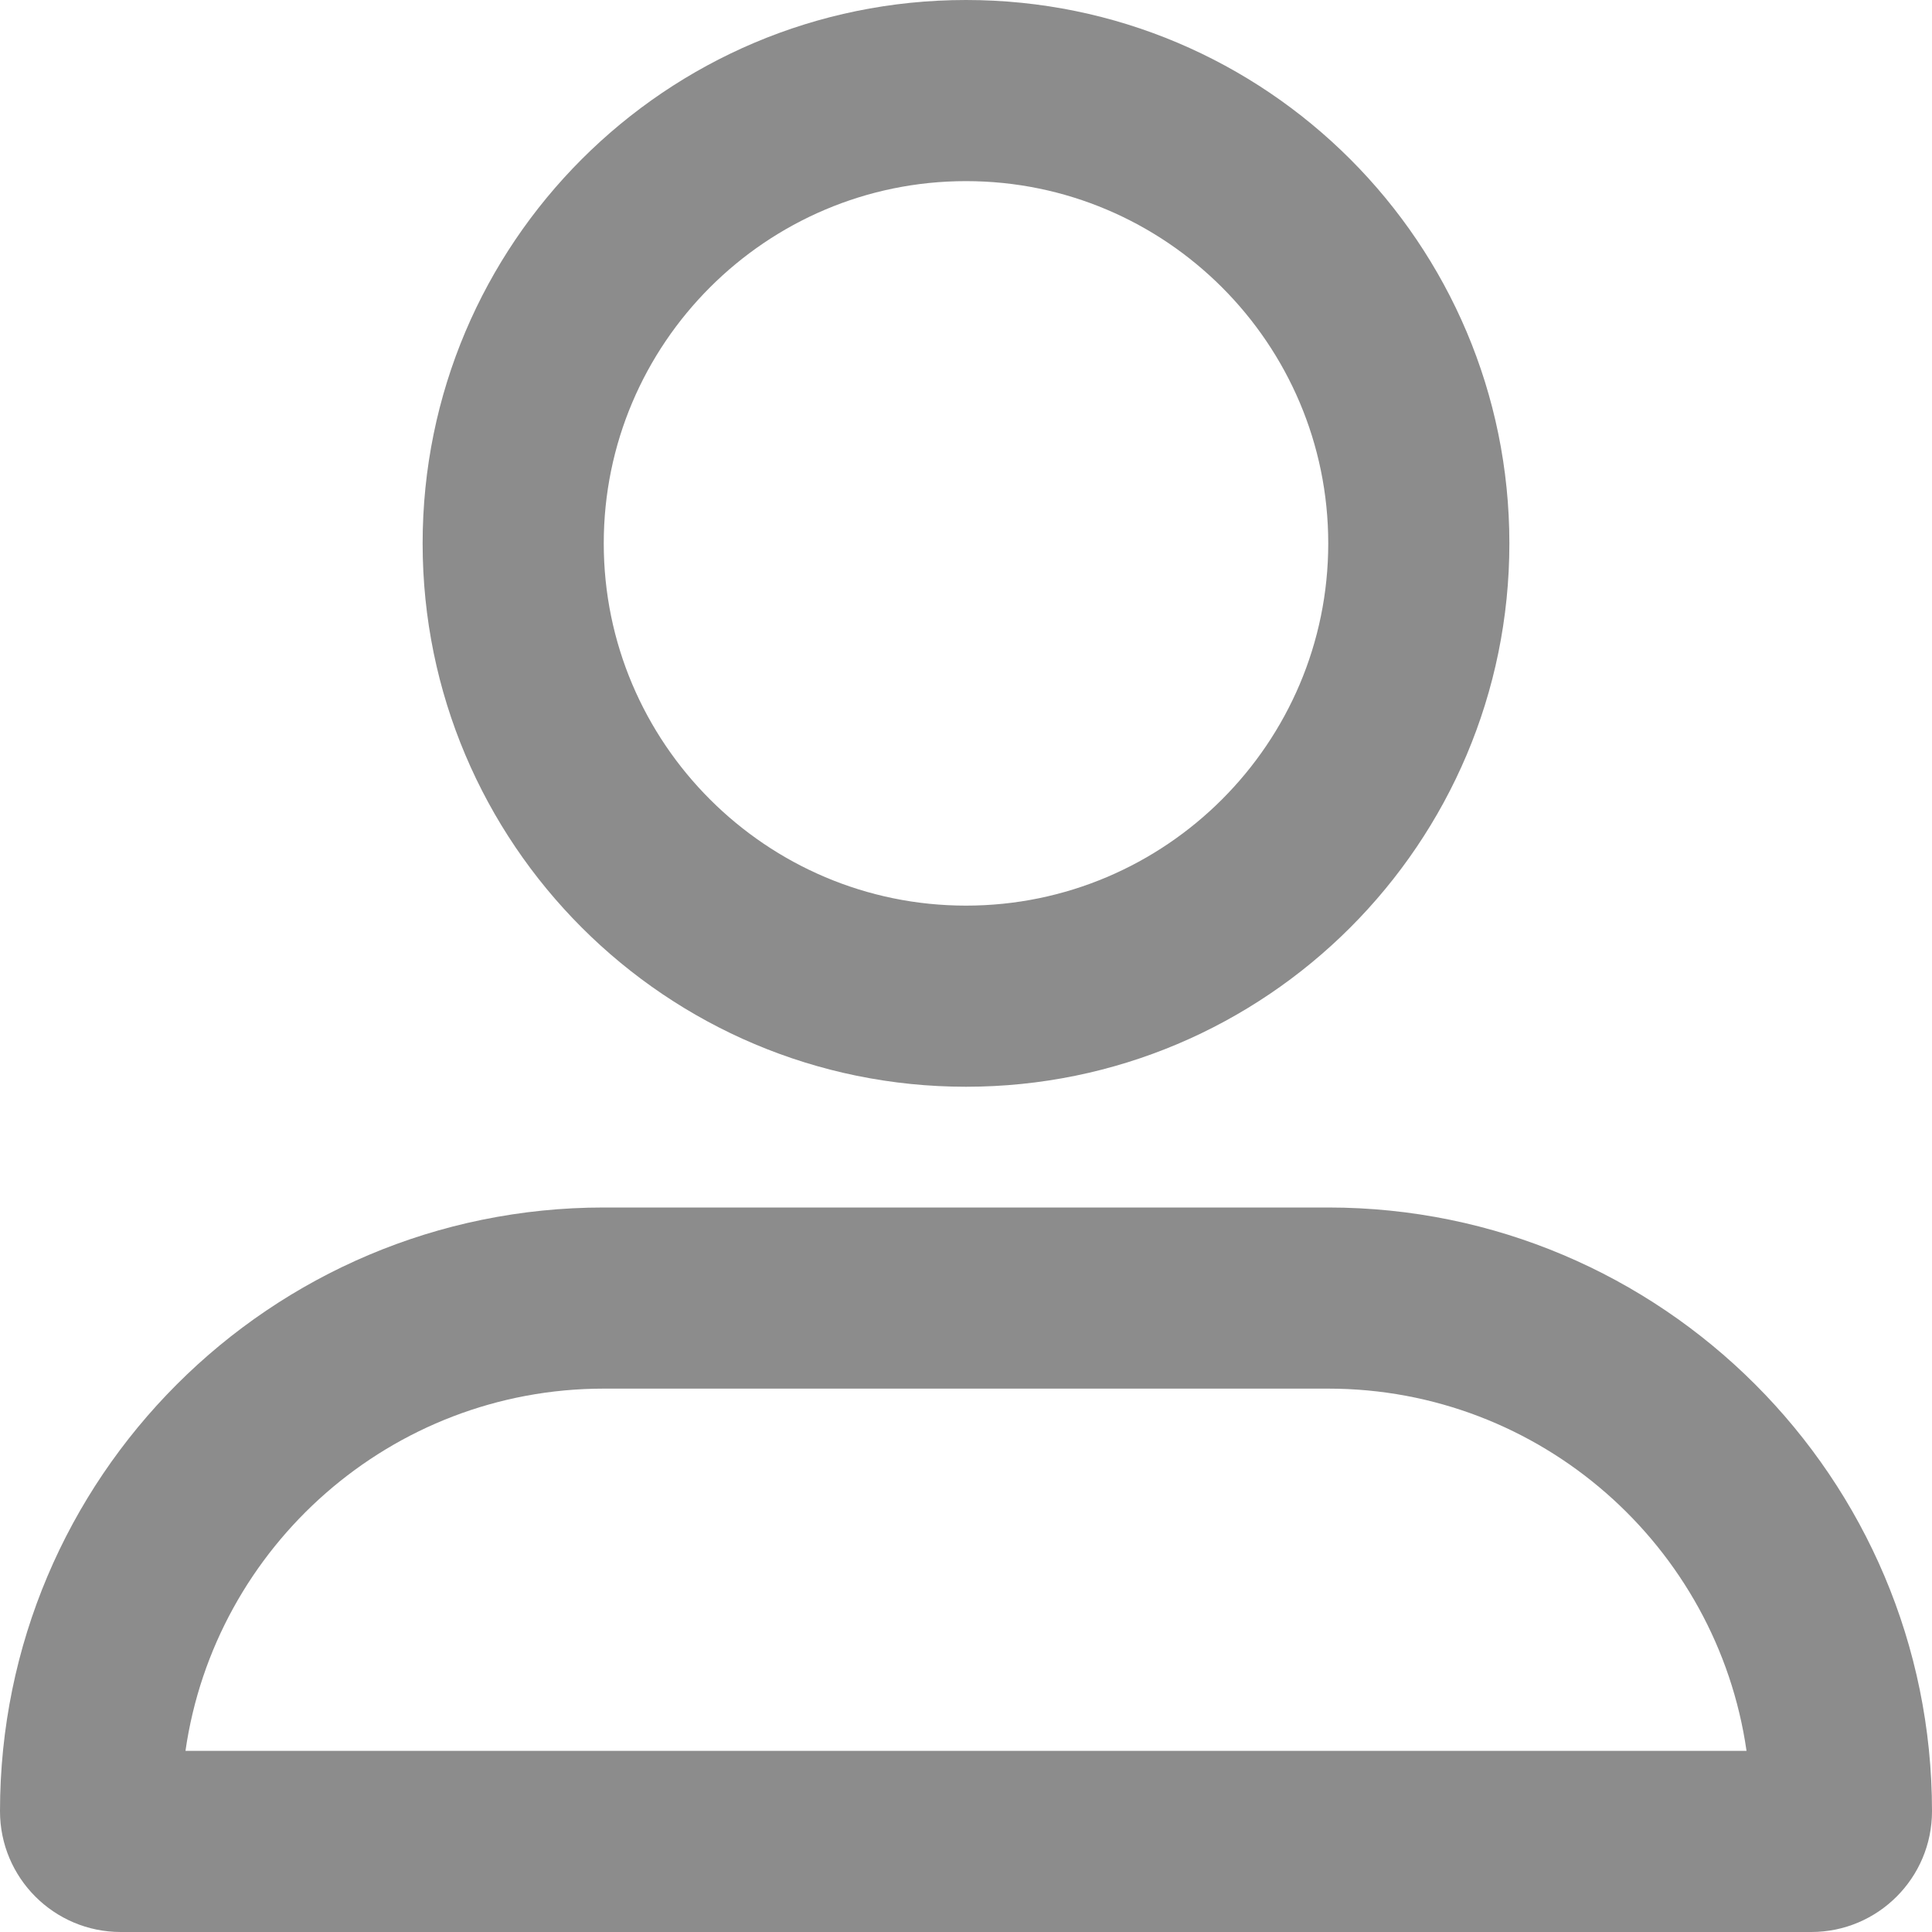
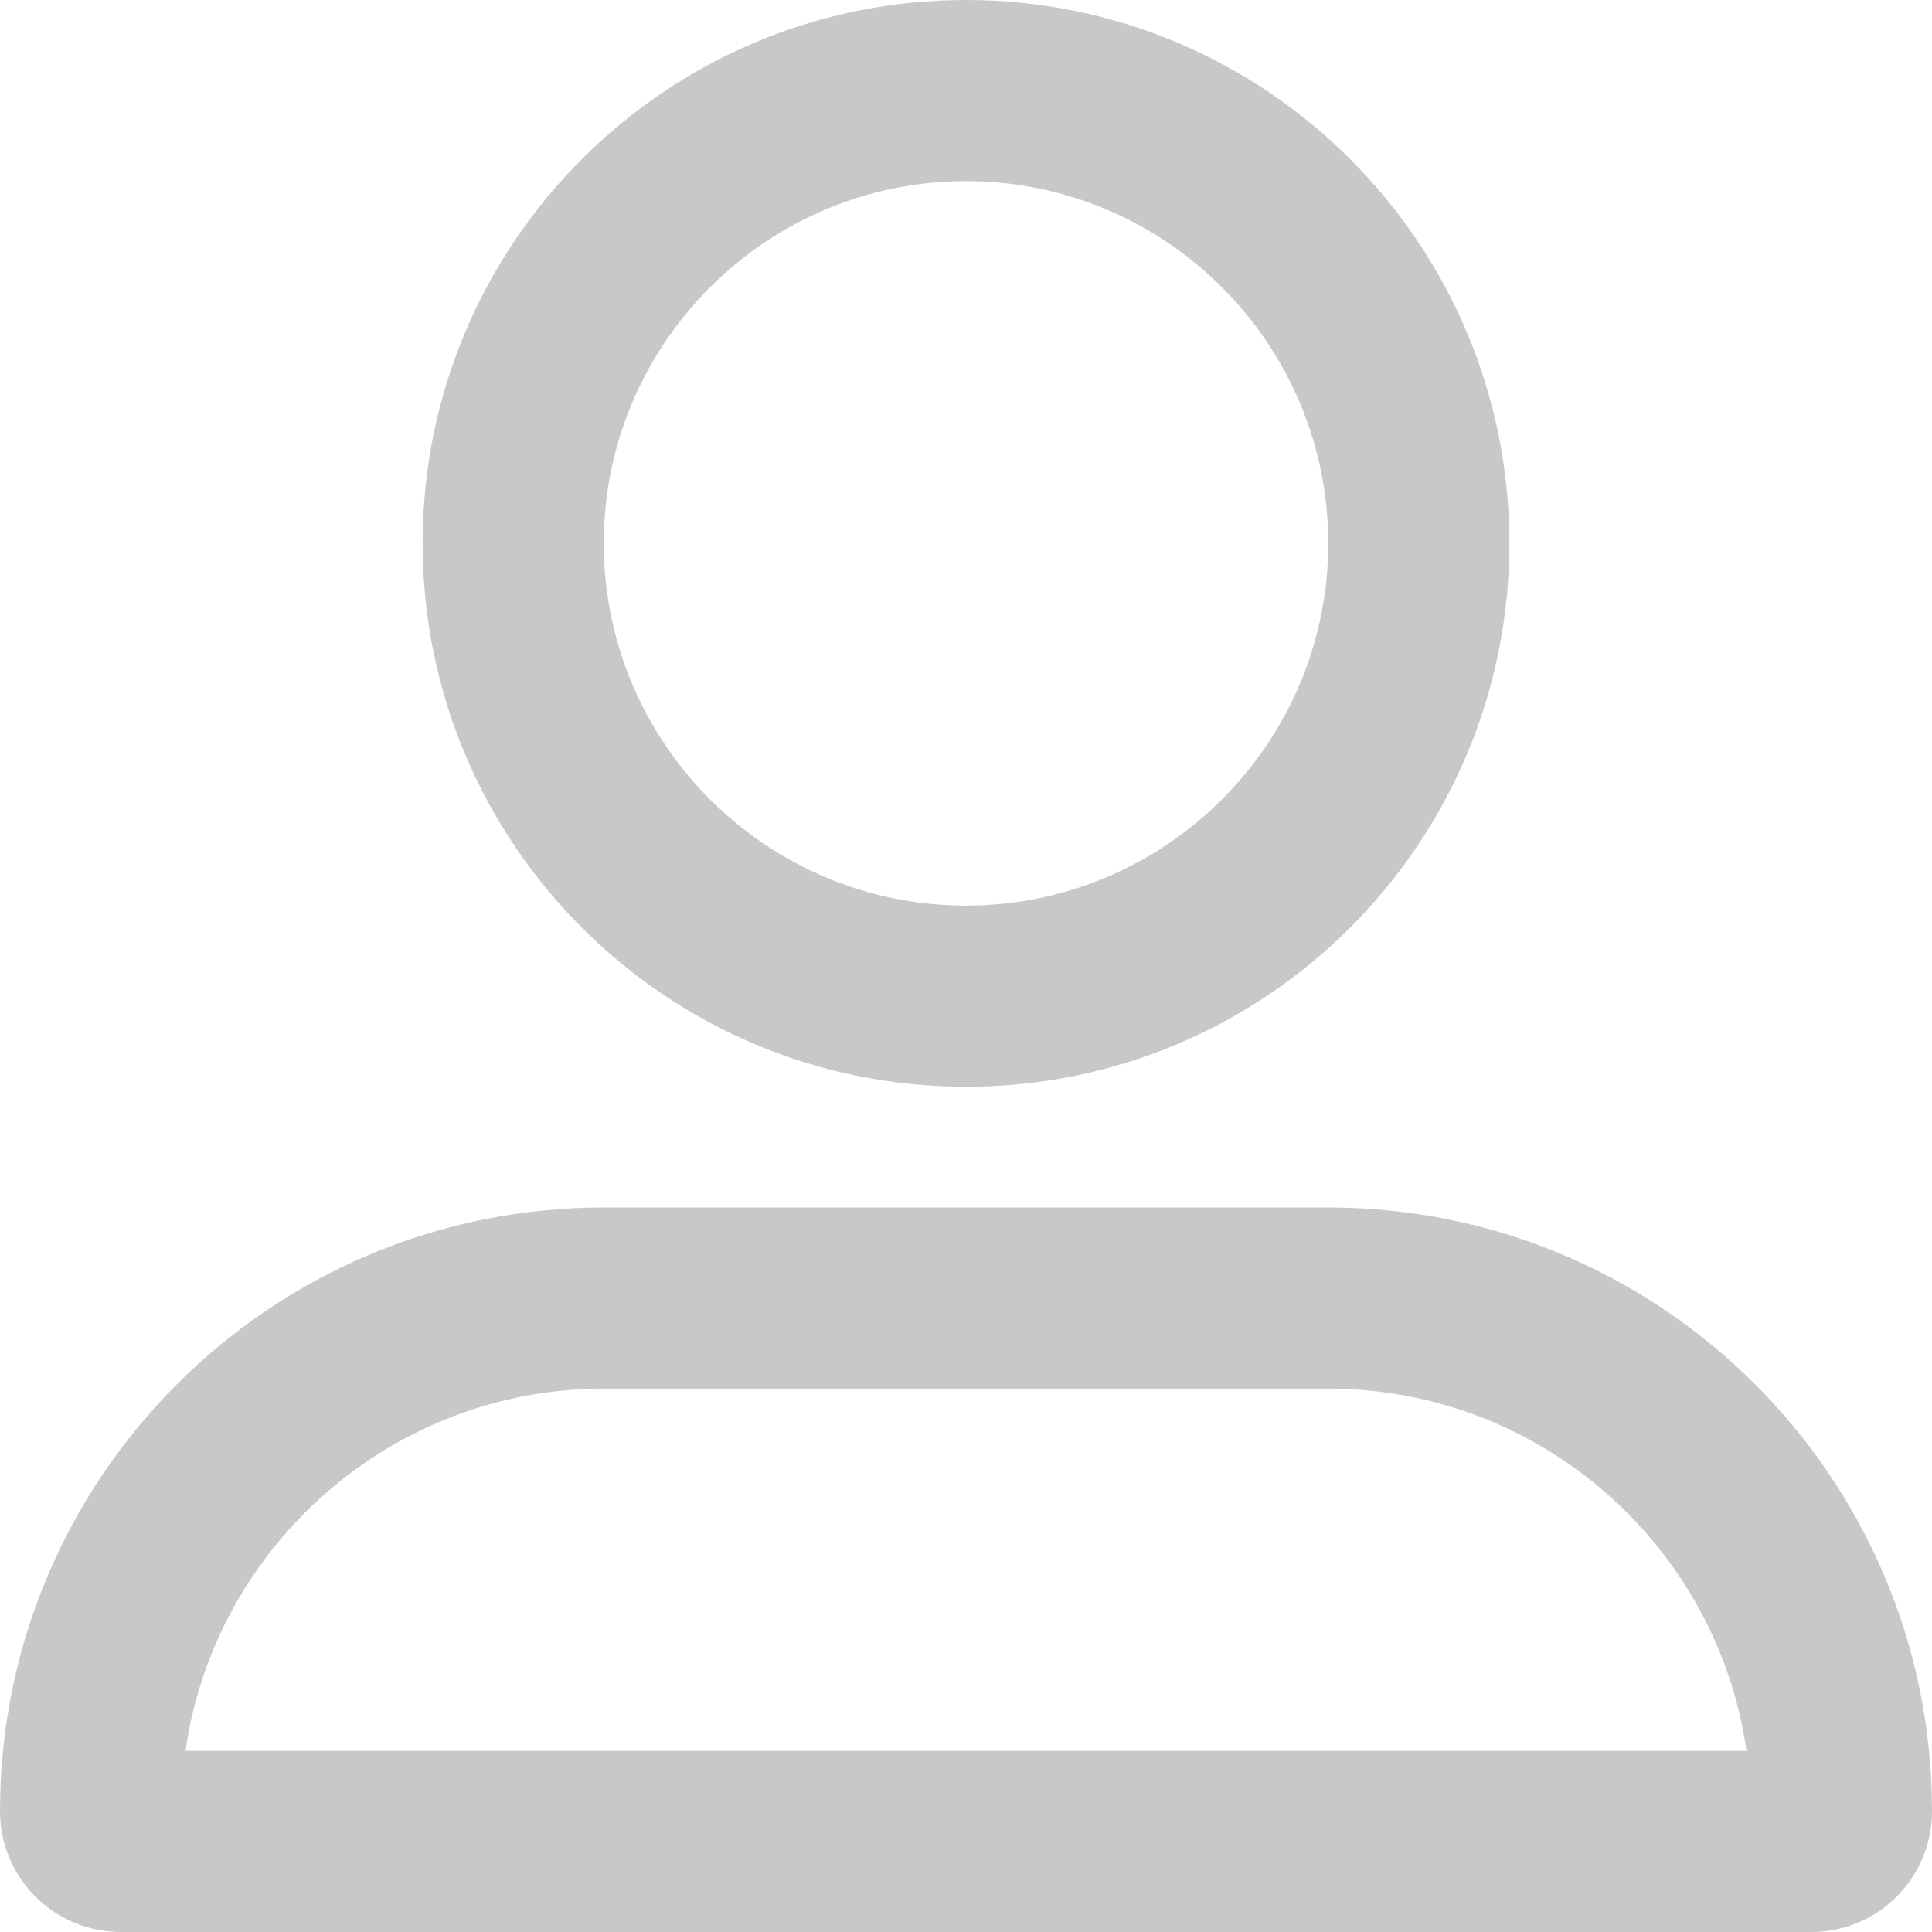
<svg xmlns="http://www.w3.org/2000/svg" width="16" height="16" viewBox="0 0 16 16" fill="none">
-   <path d="M8 9C10.485 9 12.5 6.985 12.5 4.5C12.5 2.015 10.485 0 8 0C5.515 0 3.5 2.015 3.5 4.5C3.5 6.985 5.515 9 8 9ZM8 1.5C9.654 1.5 11 2.846 11 4.5C11 6.154 9.654 7.5 8 7.5C6.346 7.5 5 6.154 5 4.5C5 2.846 6.346 1.5 8 1.5ZM11 10H5C2.239 10 0 12.239 0 15C0 15.552 0.448 16 1 16H15C15.552 16 16 15.552 16 15C16 12.239 13.761 10 11 10ZM1.536 14.5C1.779 12.806 3.24 11.5 5 11.5H11C12.76 11.5 14.221 12.806 14.464 14.5H1.536Z" fill="#8C8C8C" />
+   <path d="M8 9C10.485 9 12.5 6.985 12.5 4.5C12.5 2.015 10.485 0 8 0C5.515 0 3.5 2.015 3.5 4.5C3.5 6.985 5.515 9 8 9ZM8 1.5C9.654 1.5 11 2.846 11 4.5C11 6.154 9.654 7.5 8 7.5C6.346 7.5 5 6.154 5 4.5C5 2.846 6.346 1.5 8 1.5ZM11 10H5C2.239 10 0 12.239 0 15C0 15.552 0.448 16 1 16H15C15.552 16 16 15.552 16 15C16 12.239 13.761 10 11 10ZM1.536 14.5C1.779 12.806 3.24 11.5 5 11.5H11C12.76 11.5 14.221 12.806 14.464 14.5H1.536Z" fill="#C8C8C8" />
</svg>
